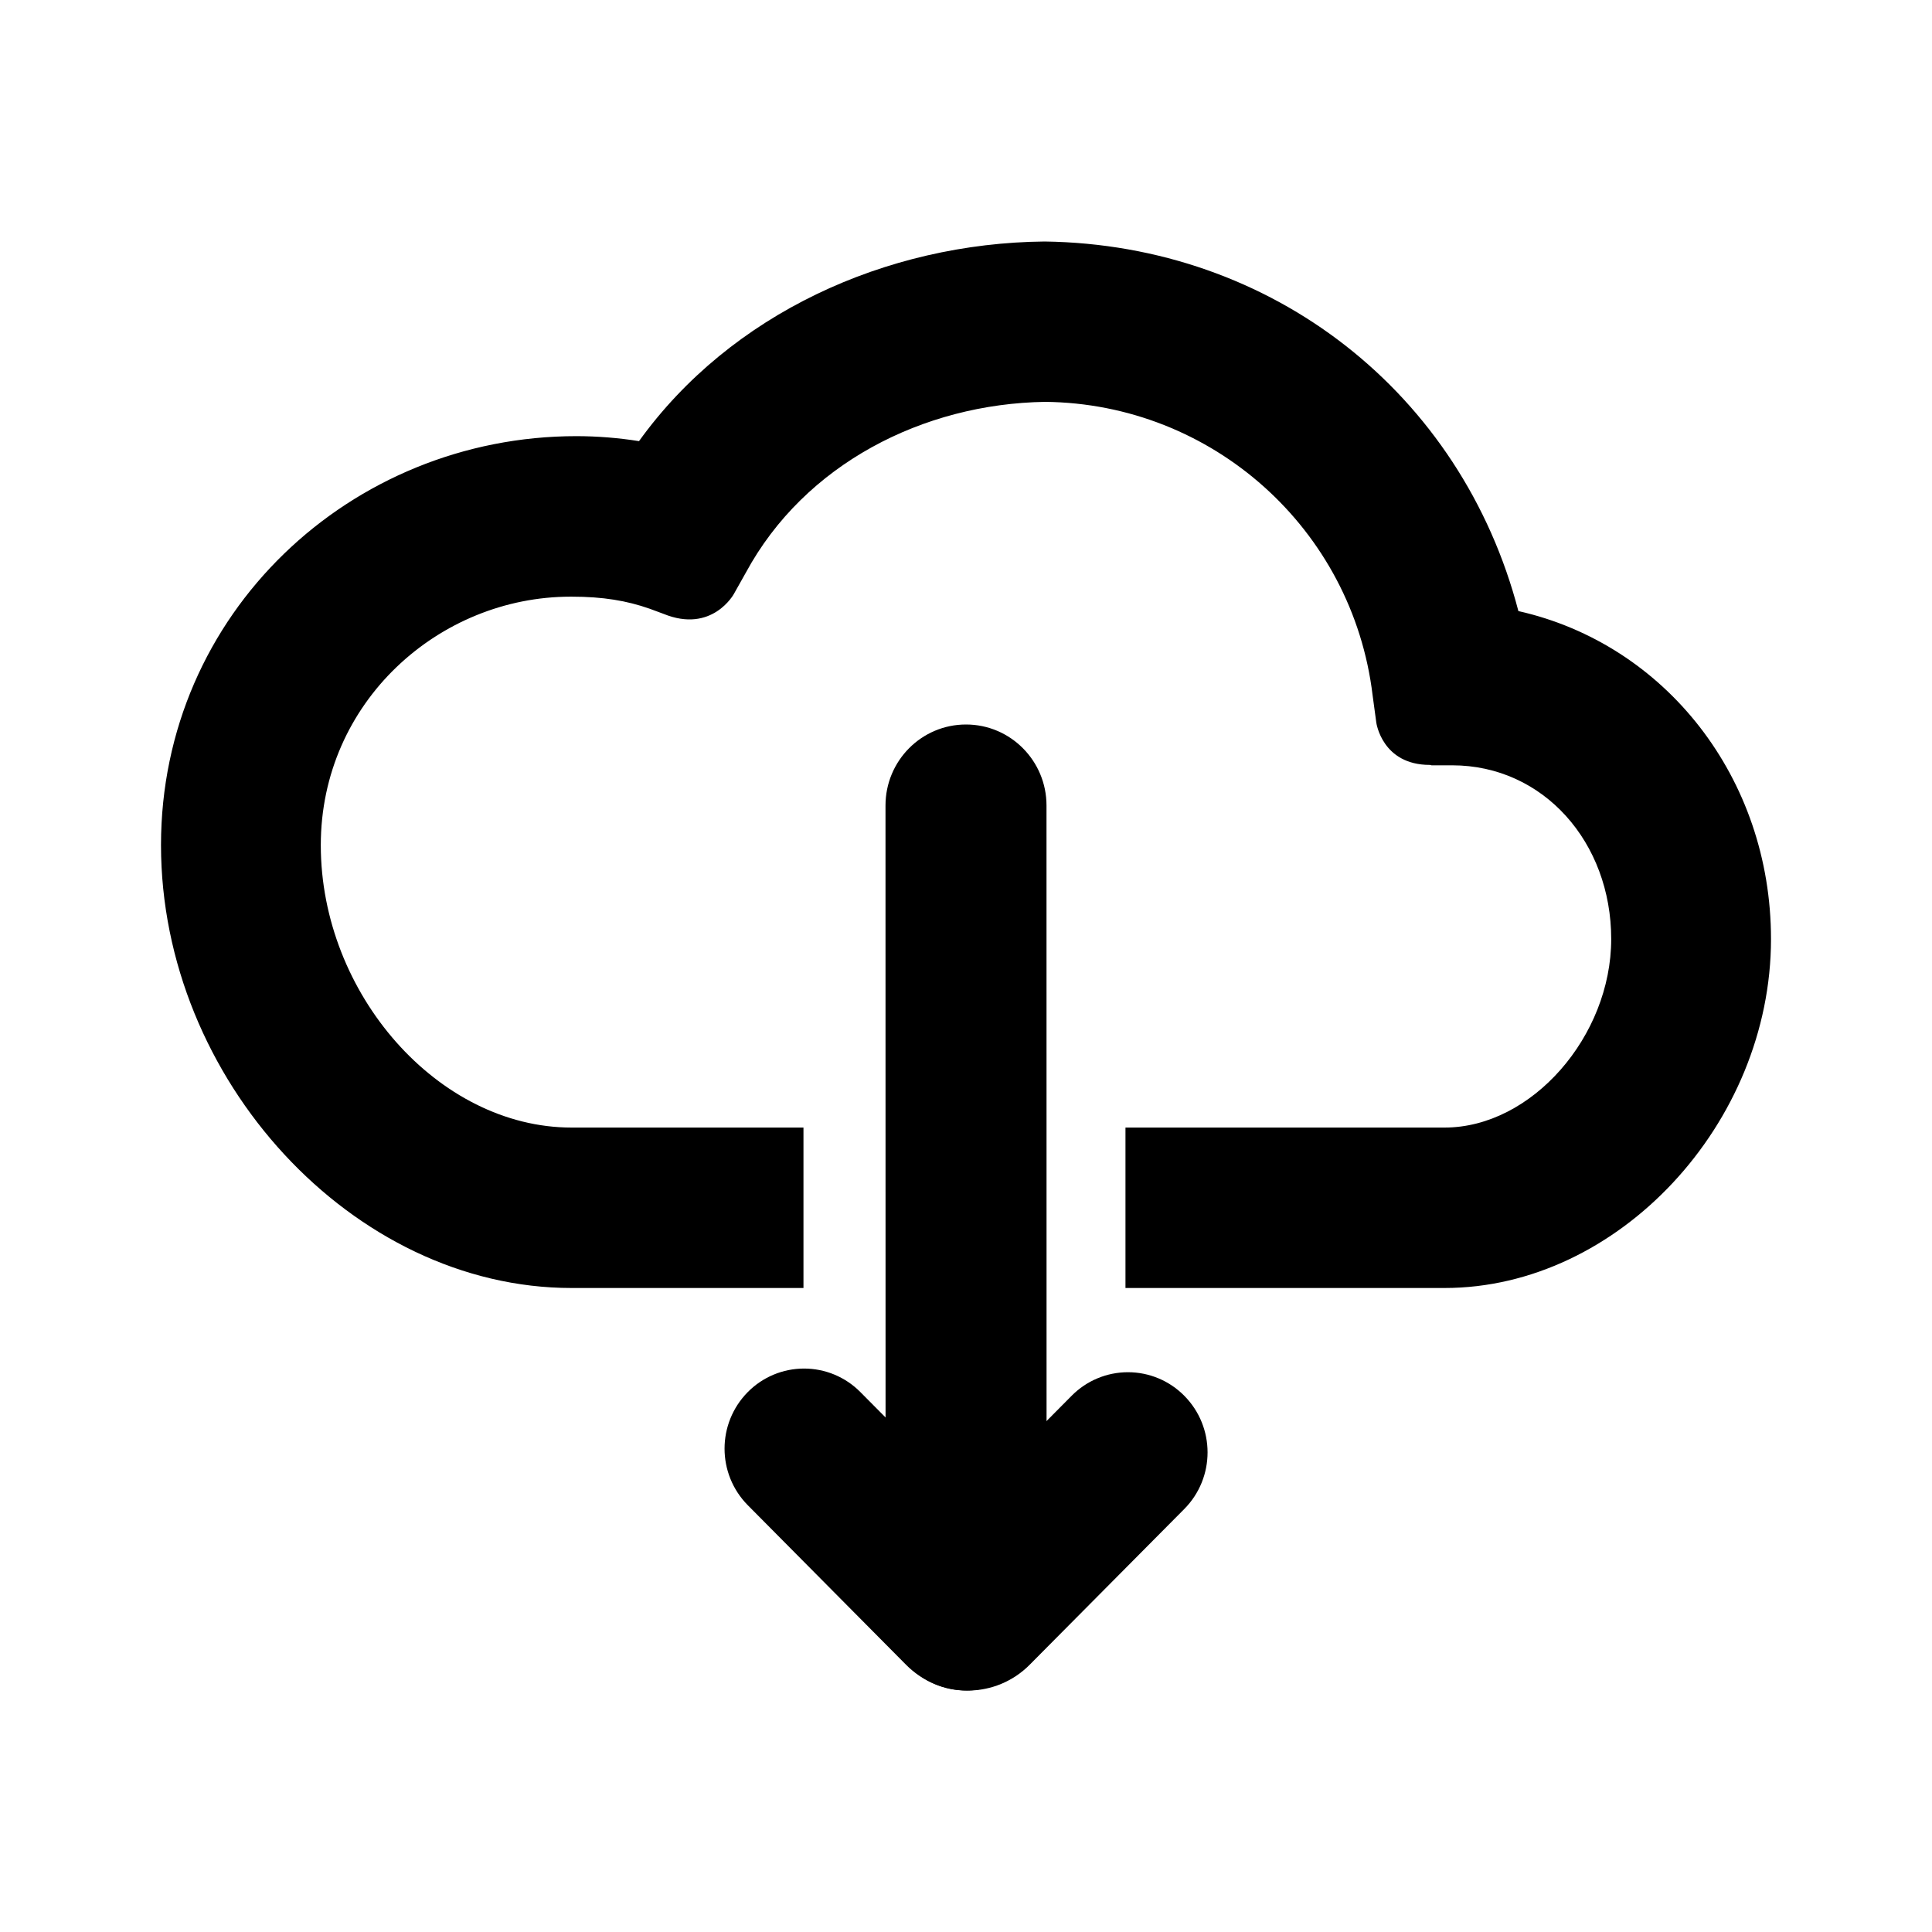
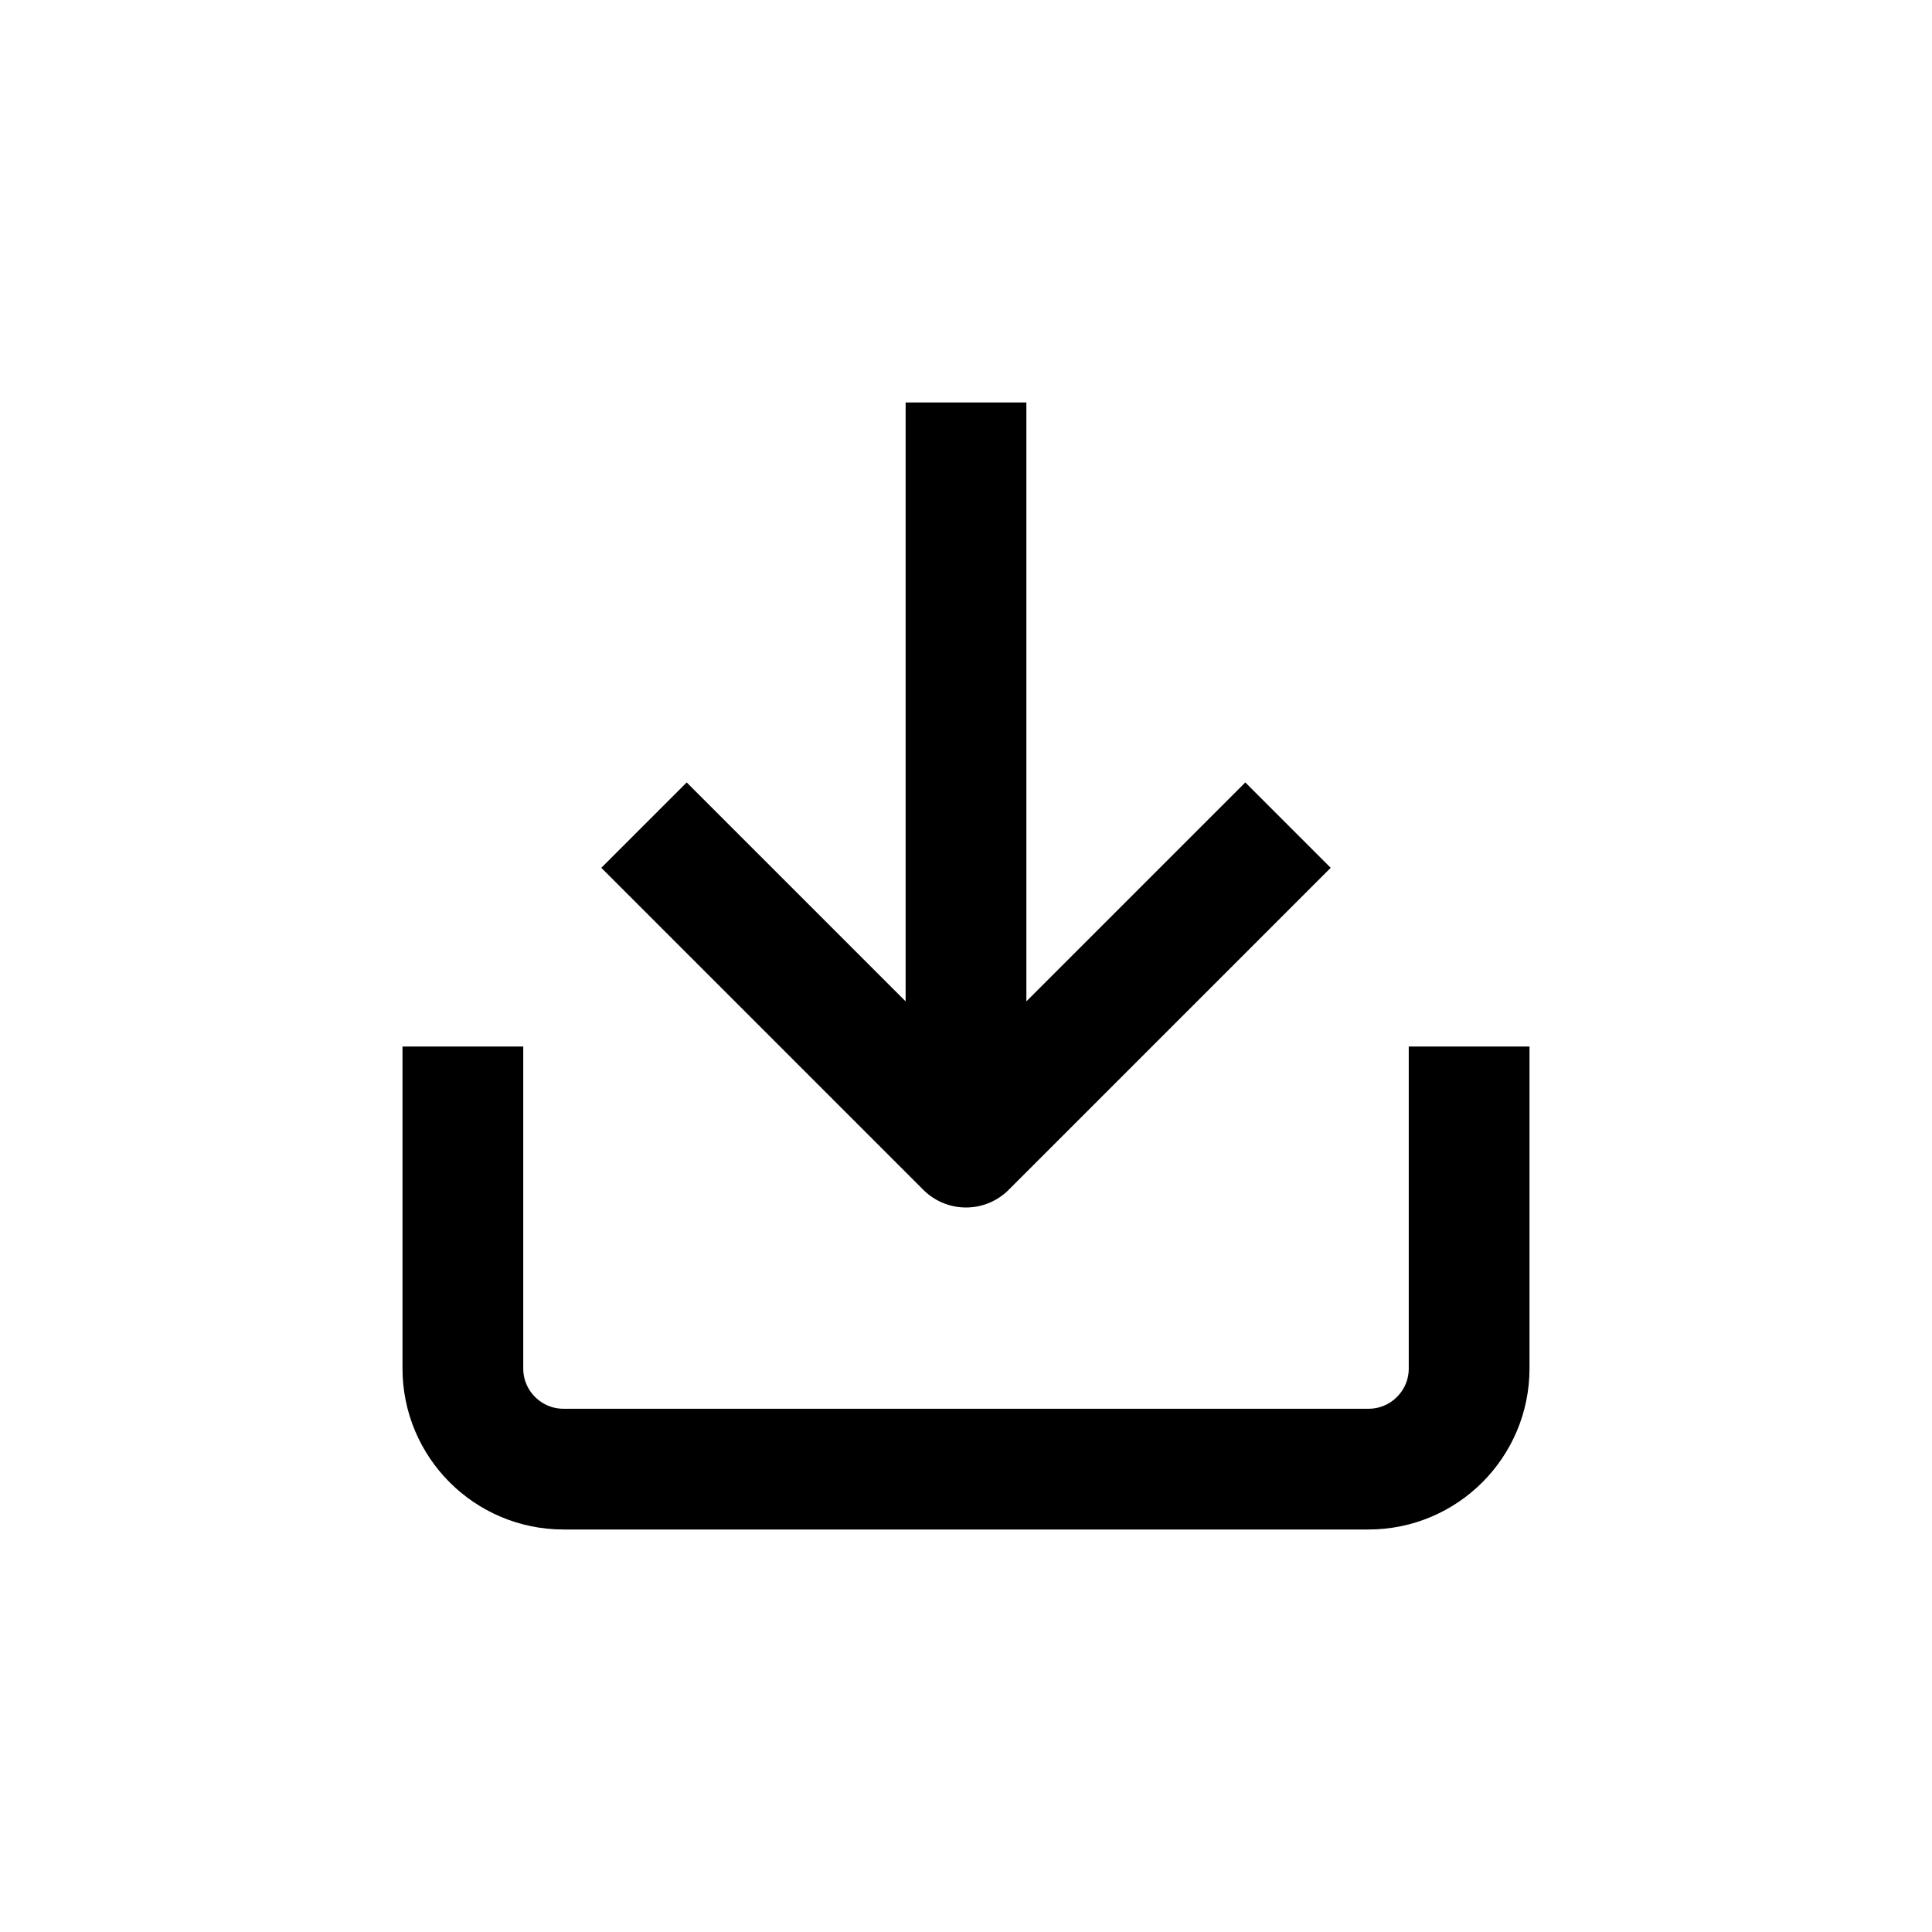
- <svg xmlns="http://www.w3.org/2000/svg" width="24" height="24" viewBox="0 0 24 24" role="presentation">
-   <g fill="currentcolor" fill-rule="evenodd">
-     <path fill-rule="nonzero" d="M10.687 17.292a.983.983 0 0 0-1.397 0 1 1 0 0 0 0 1.407l1.964 1.98a1.08 1.08 0 0 0 1.538 0l1.919-1.933a1 1 0 0 0 0-1.408.983.983 0 0 0-1.398 0l-1.29 1.3z" />
-     <path fill-rule="nonzero" d="M13.001 19.993 13 10.006C13 9.451 12.552 9 12 9s-1 .45-1 1.007l.001 9.987c0 .555.448 1.006 1 1.006s1-.45 1-1.007" />
-     <path d="M7.938 5.48a5 5 0 0 0-.777-.062C4.356 5.418 2 7.62 2 10.498 2 13.409 4.385 16 7.1 16h2.881v-1.993H7.1c-1.657 0-3.115-1.663-3.115-3.508 0-1.778 1.469-3.087 3.104-3.087h.012c.389 0 .686.05.97.15l.17.063c.605.248.875-.246.875-.246l.15-.267c.73-1.347 2.201-2.096 3.716-2.12a4.14 4.14 0 0 1 4.069 3.645l.046.34s.071.525.665.525c.013 0 .012.005.023.005h.254c1.136 0 1.976.959 1.976 2.158 0 1.207-.987 2.342-2.07 2.342h-3.964V16h3.964C20.105 16 22 13.955 22 11.665c0-2-1.312-3.663-3.138-4.074-.707-2.707-3.053-4.552-5.886-4.591-1.975.02-3.901.9-5.038 2.48" />
-   </g>
+ <svg xmlns="http://www.w3.org/2000/svg" width="24" height="24" fill="none" viewBox="-4 -4 24 24" role="presentation" class="css-2l1v34">
+   <path stroke="currentcolor" stroke-linejoin="round" stroke-width="1.5" d="M1.75 9v4c0 .69.56 1.25 1.25 1.25h10c.69 0 1.25-.56 1.25-1.25V9M8 1v8.75m-4-3.5 4 4 4-4" />
</svg>
